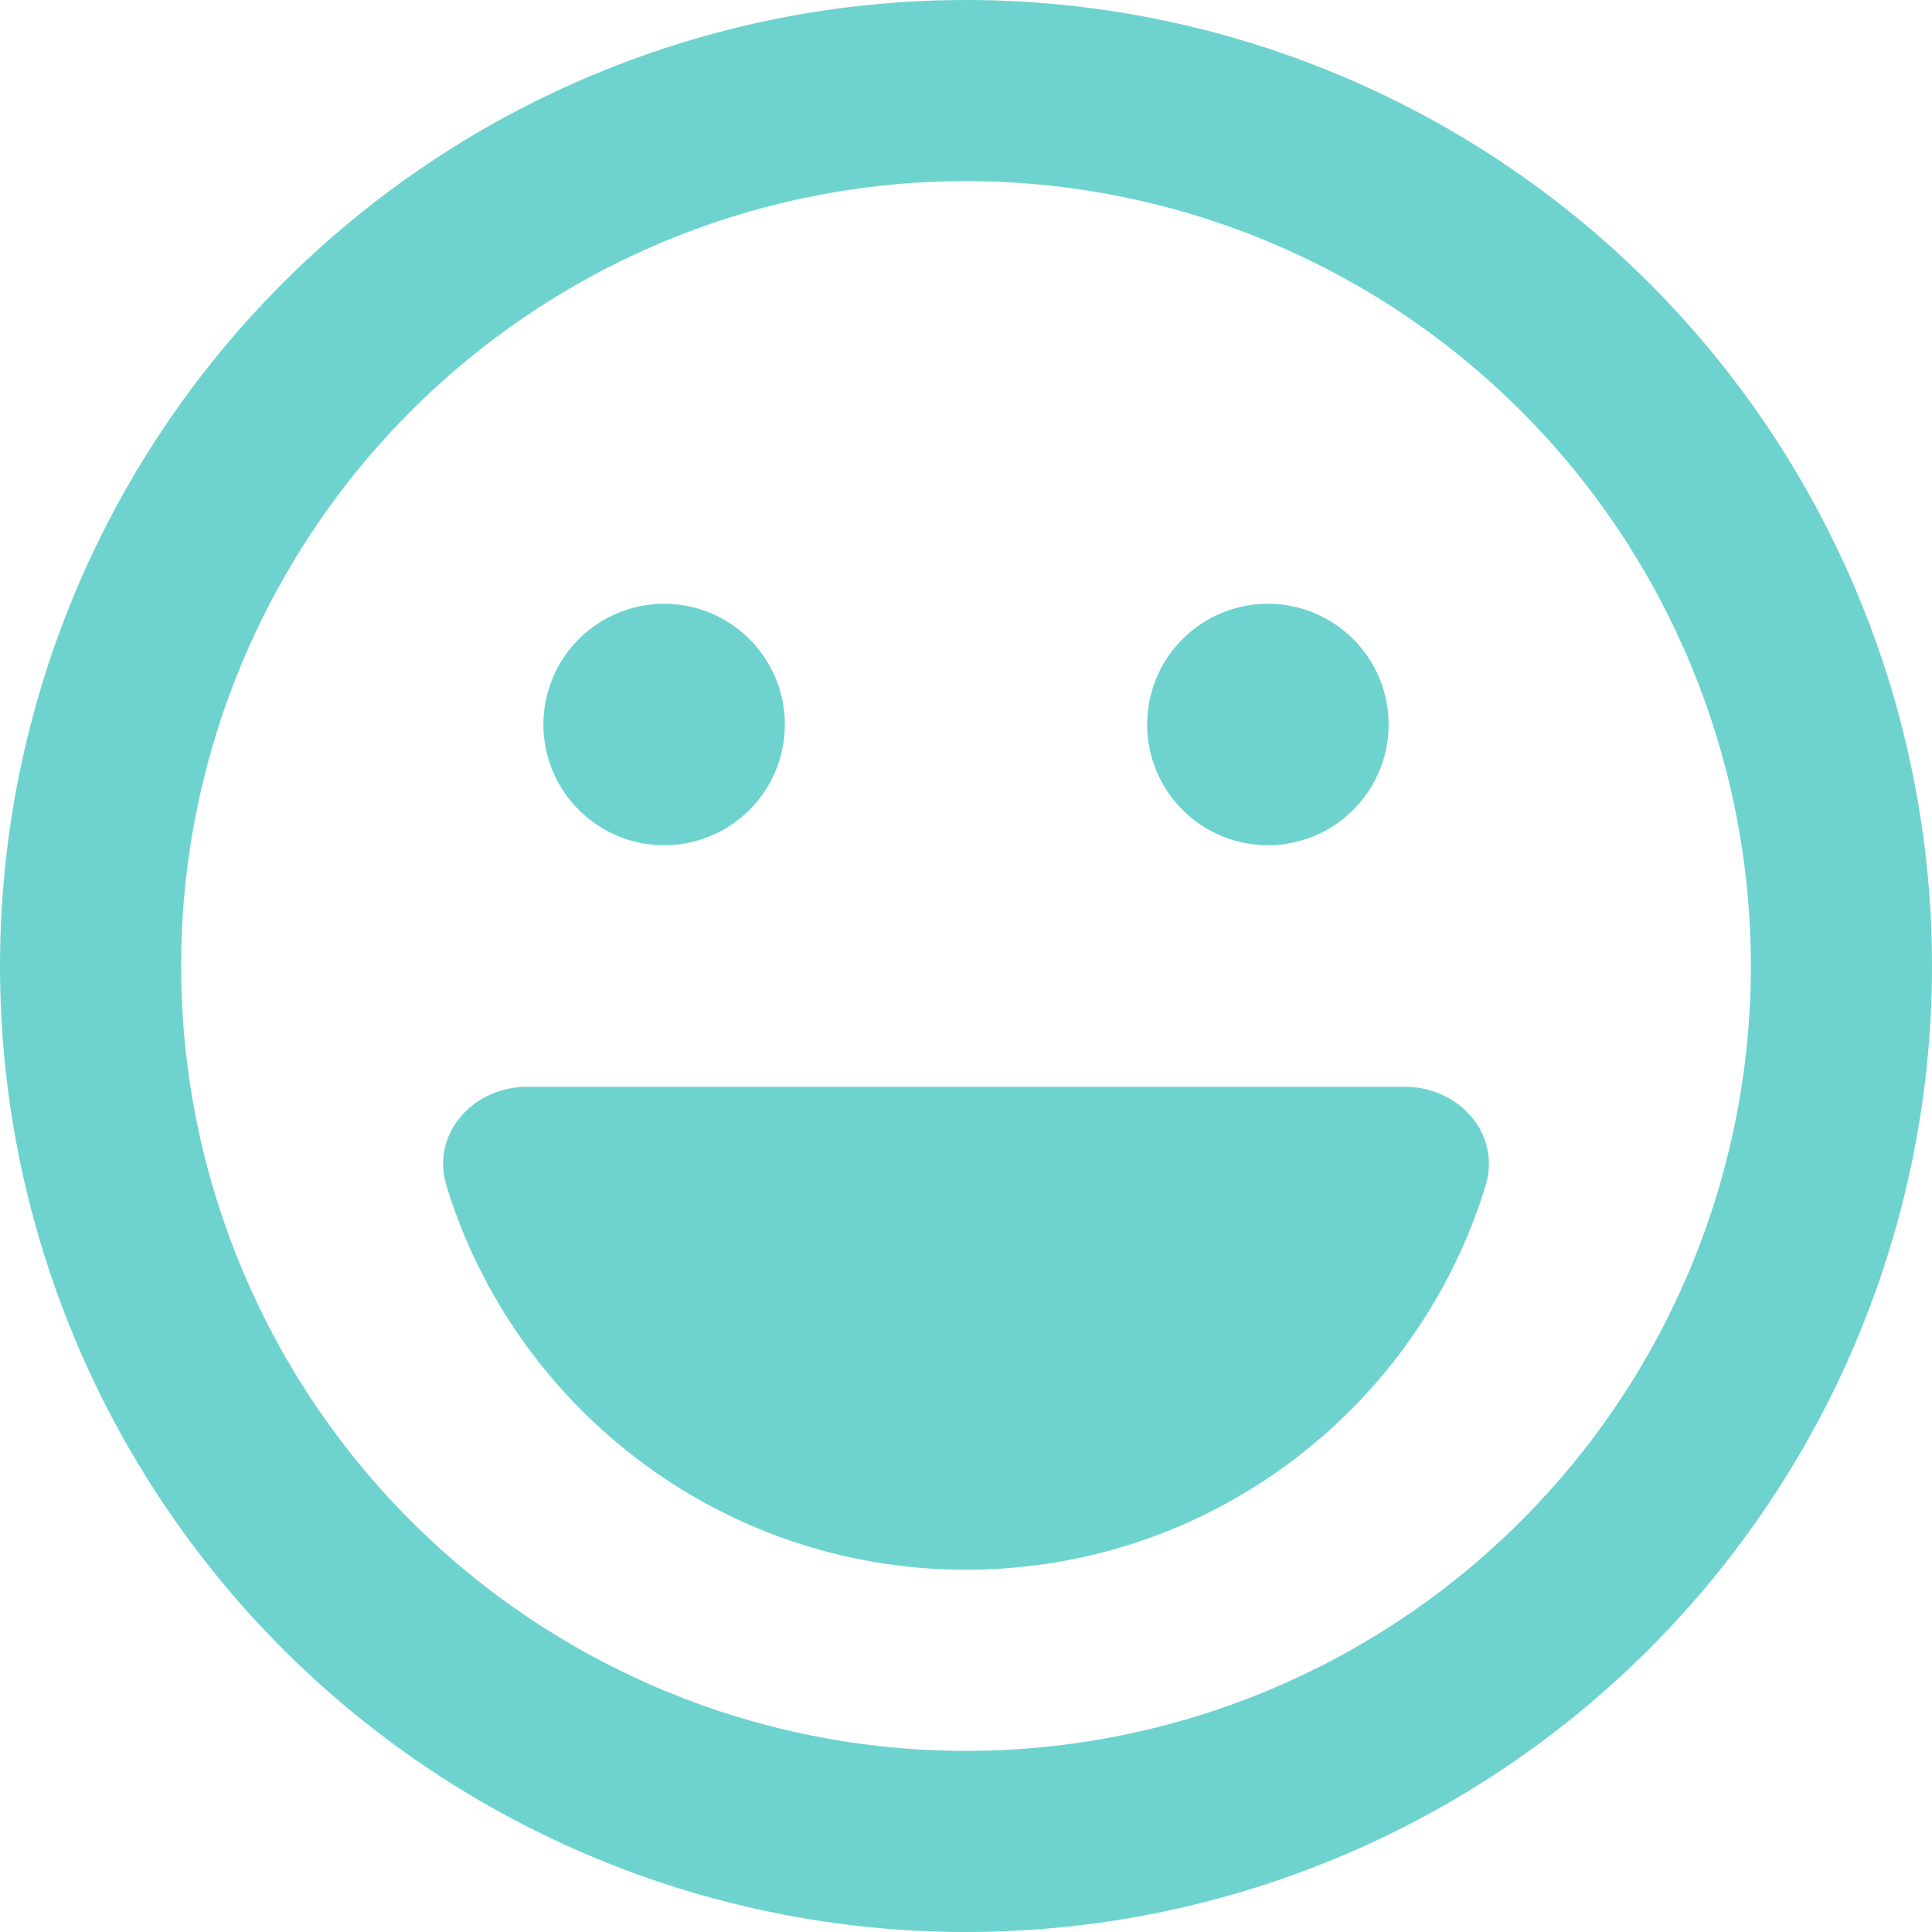
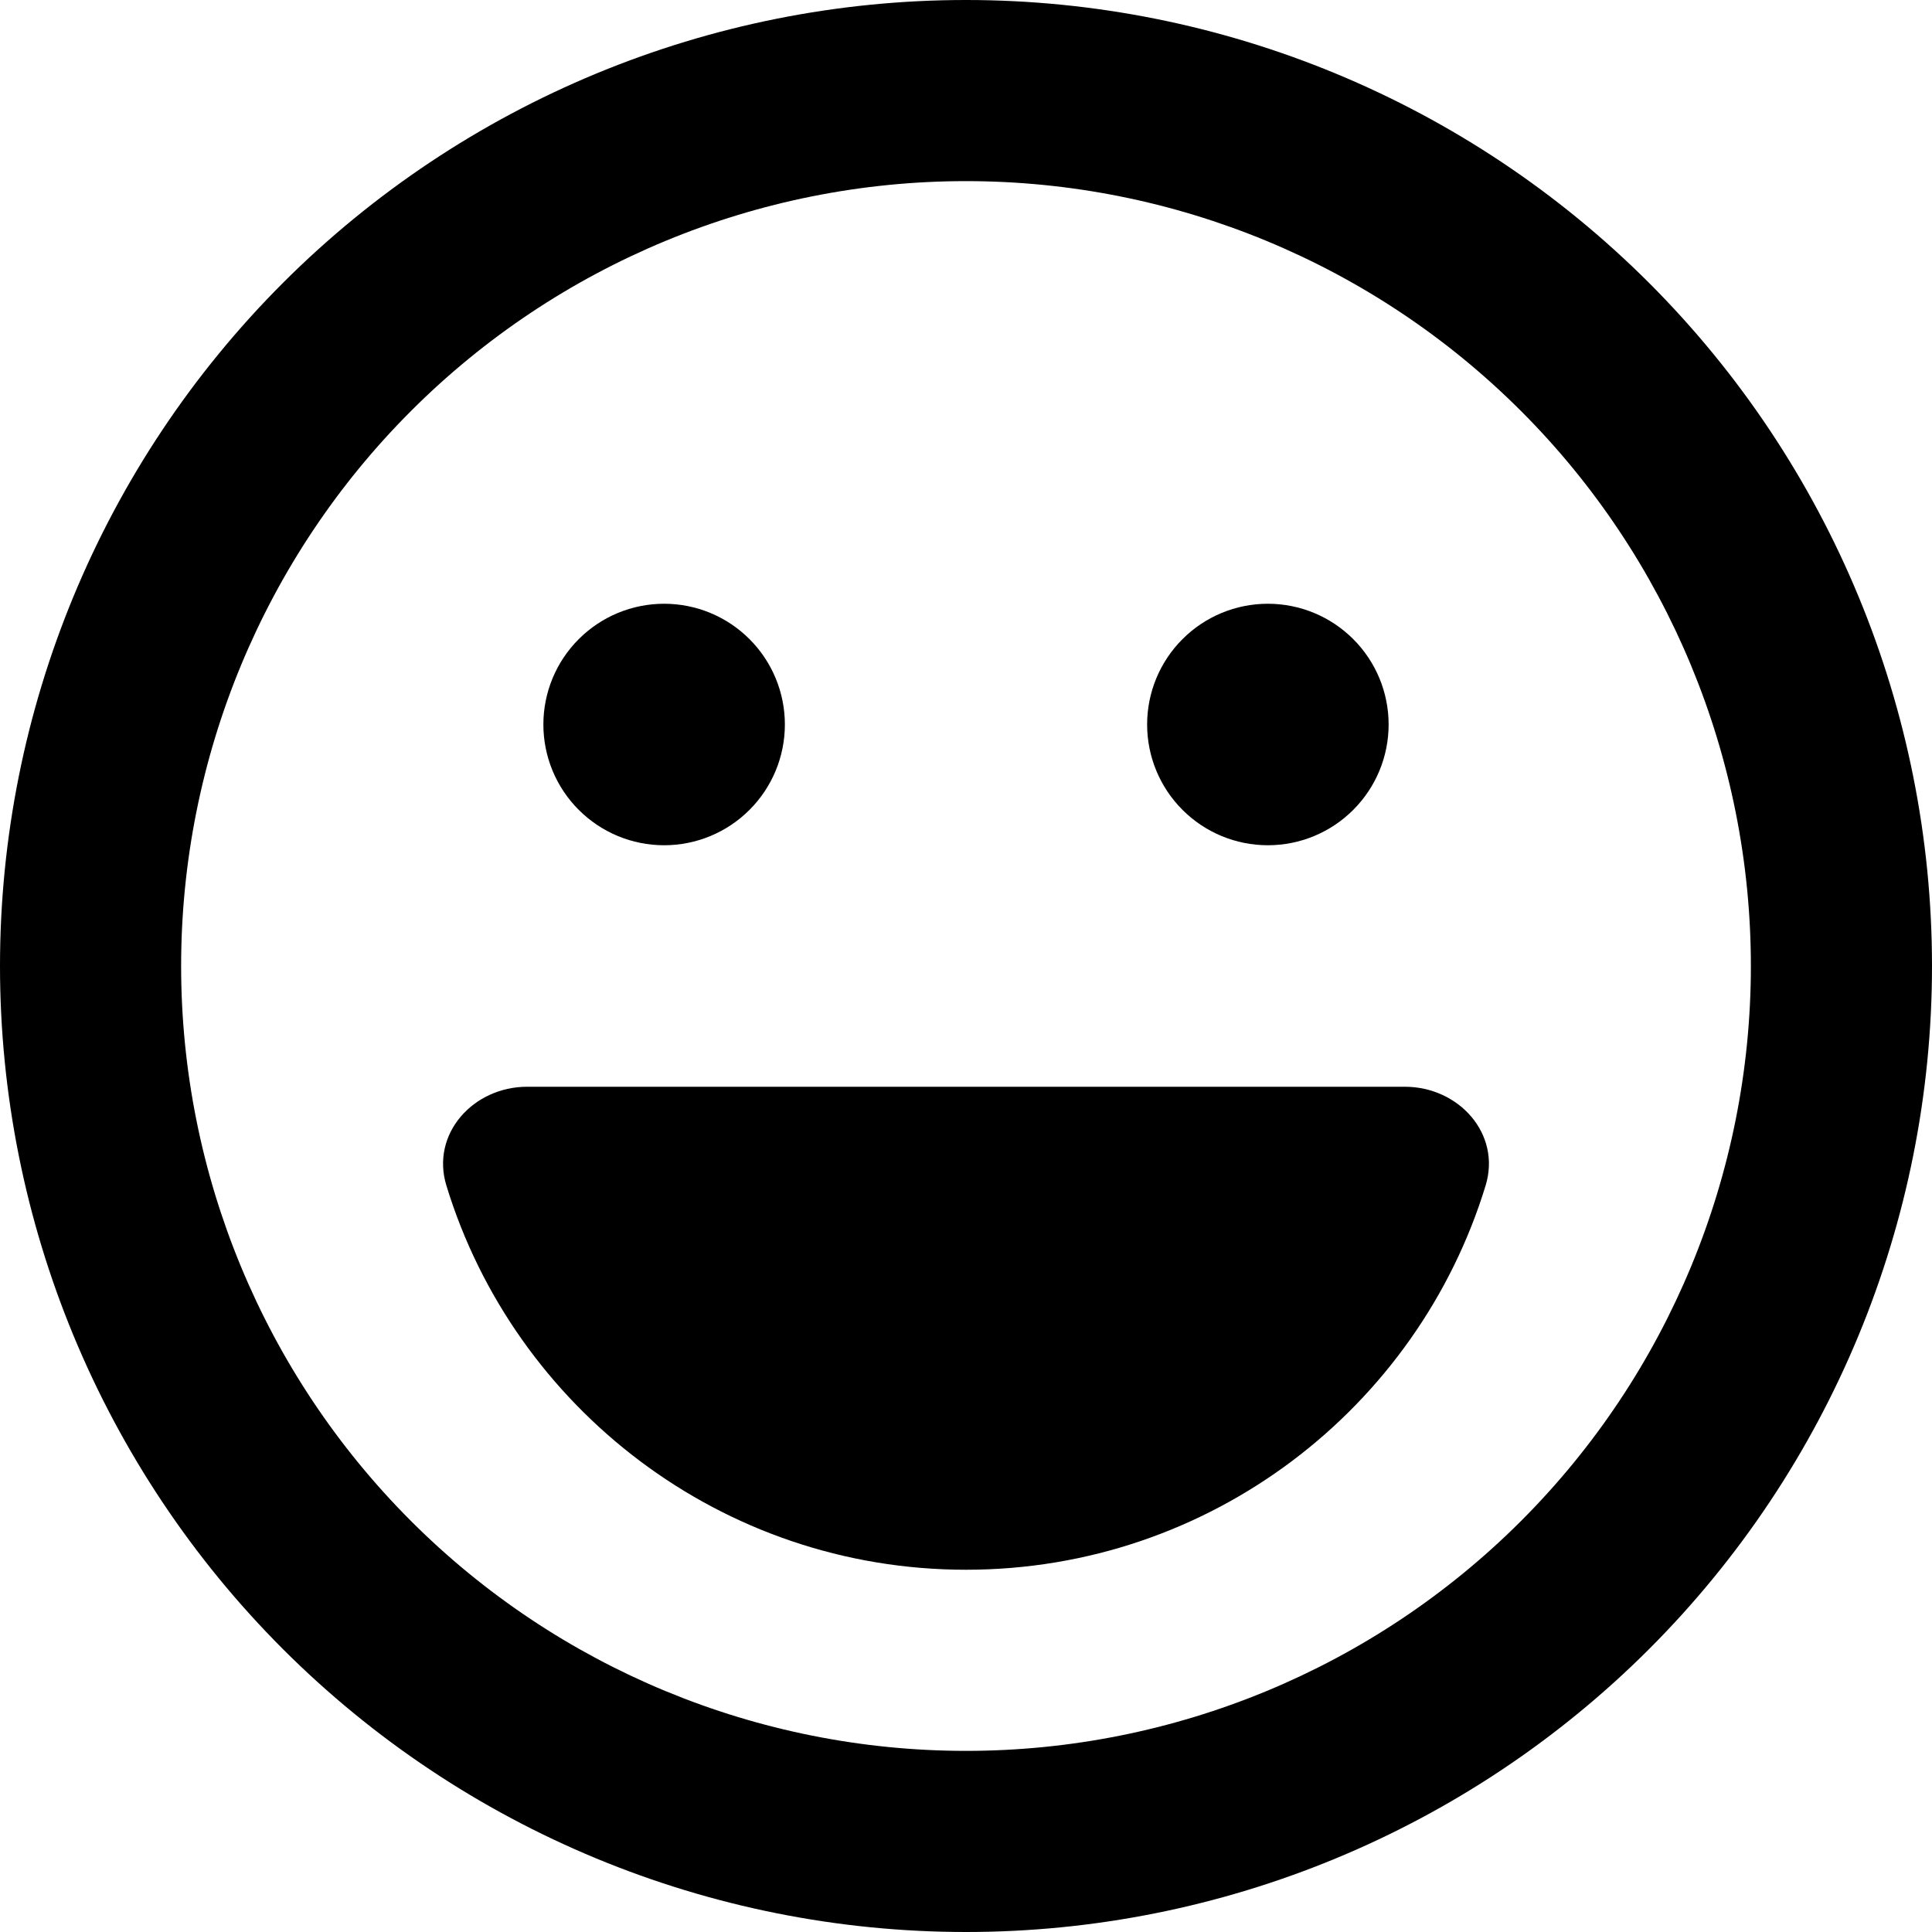
<svg xmlns="http://www.w3.org/2000/svg" width="48" height="48" viewBox="0 0 48 48" fill="none">
-   <path d="M43.5 24C43.5 18.828 41.446 13.868 37.789 10.211C34.132 6.554 29.172 4.5 24 4.5C18.828 4.5 13.868 6.554 10.211 10.211C6.554 13.868 4.5 18.828 4.5 24C4.5 29.172 6.554 34.132 10.211 37.789C13.868 41.446 18.828 43.5 24 43.5C29.172 43.5 34.132 41.446 37.789 37.789C41.446 34.132 43.5 29.172 43.5 24ZM0 24C0 17.635 2.529 11.53 7.029 7.029C11.53 2.529 17.635 0 24 0C30.365 0 36.47 2.529 40.971 7.029C45.471 11.53 48 17.635 48 24C48 30.365 45.471 36.47 40.971 40.971C36.47 45.471 30.365 48 24 48C17.635 48 11.53 45.471 7.029 40.971C2.529 36.47 0 30.365 0 24ZM11.091 29.456C10.697 28.172 11.756 27 13.097 27H34.903C36.244 27 37.303 28.172 36.909 29.456C35.222 34.978 30.075 39 24 39C17.925 39 12.778 34.978 11.091 29.456ZM13.5 18C13.5 17.204 13.816 16.441 14.379 15.879C14.941 15.316 15.704 15 16.5 15C17.296 15 18.059 15.316 18.621 15.879C19.184 16.441 19.5 17.204 19.5 18C19.5 18.796 19.184 19.559 18.621 20.121C18.059 20.684 17.296 21 16.5 21C15.704 21 14.941 20.684 14.379 20.121C13.816 19.559 13.5 18.796 13.5 18ZM31.5 15C32.296 15 33.059 15.316 33.621 15.879C34.184 16.441 34.5 17.204 34.5 18C34.5 18.796 34.184 19.559 33.621 20.121C33.059 20.684 32.296 21 31.5 21C30.704 21 29.941 20.684 29.379 20.121C28.816 19.559 28.5 18.796 28.5 18C28.5 17.204 28.816 16.441 29.379 15.879C29.941 15.316 30.704 15 31.5 15Z" fill="#6ED3CF" />
+   <path d="M43.5 24C43.5 18.828 41.446 13.868 37.789 10.211C34.132 6.554 29.172 4.5 24 4.5C18.828 4.5 13.868 6.554 10.211 10.211C6.554 13.868 4.5 18.828 4.5 24C4.5 29.172 6.554 34.132 10.211 37.789C13.868 41.446 18.828 43.5 24 43.5C29.172 43.5 34.132 41.446 37.789 37.789C41.446 34.132 43.5 29.172 43.5 24ZM0 24C0 17.635 2.529 11.53 7.029 7.029C11.53 2.529 17.635 0 24 0C30.365 0 36.47 2.529 40.971 7.029C45.471 11.53 48 17.635 48 24C48 30.365 45.471 36.47 40.971 40.971C36.47 45.471 30.365 48 24 48C17.635 48 11.53 45.471 7.029 40.971C2.529 36.47 0 30.365 0 24ZM11.091 29.456C10.697 28.172 11.756 27 13.097 27H34.903C36.244 27 37.303 28.172 36.909 29.456C35.222 34.978 30.075 39 24 39C17.925 39 12.778 34.978 11.091 29.456ZM13.5 18C13.5 17.204 13.816 16.441 14.379 15.879C14.941 15.316 15.704 15 16.5 15C17.296 15 18.059 15.316 18.621 15.879C19.184 16.441 19.5 17.204 19.5 18C19.5 18.796 19.184 19.559 18.621 20.121C18.059 20.684 17.296 21 16.5 21C15.704 21 14.941 20.684 14.379 20.121C13.816 19.559 13.5 18.796 13.5 18ZM31.5 15C32.296 15 33.059 15.316 33.621 15.879C34.184 16.441 34.5 17.204 34.5 18C34.5 18.796 34.184 19.559 33.621 20.121C33.059 20.684 32.296 21 31.5 21C30.704 21 29.941 20.684 29.379 20.121C28.816 19.559 28.5 18.796 28.5 18C28.5 17.204 28.816 16.441 29.379 15.879C29.941 15.316 30.704 15 31.5 15Z" fill="currentColor" />
</svg>
